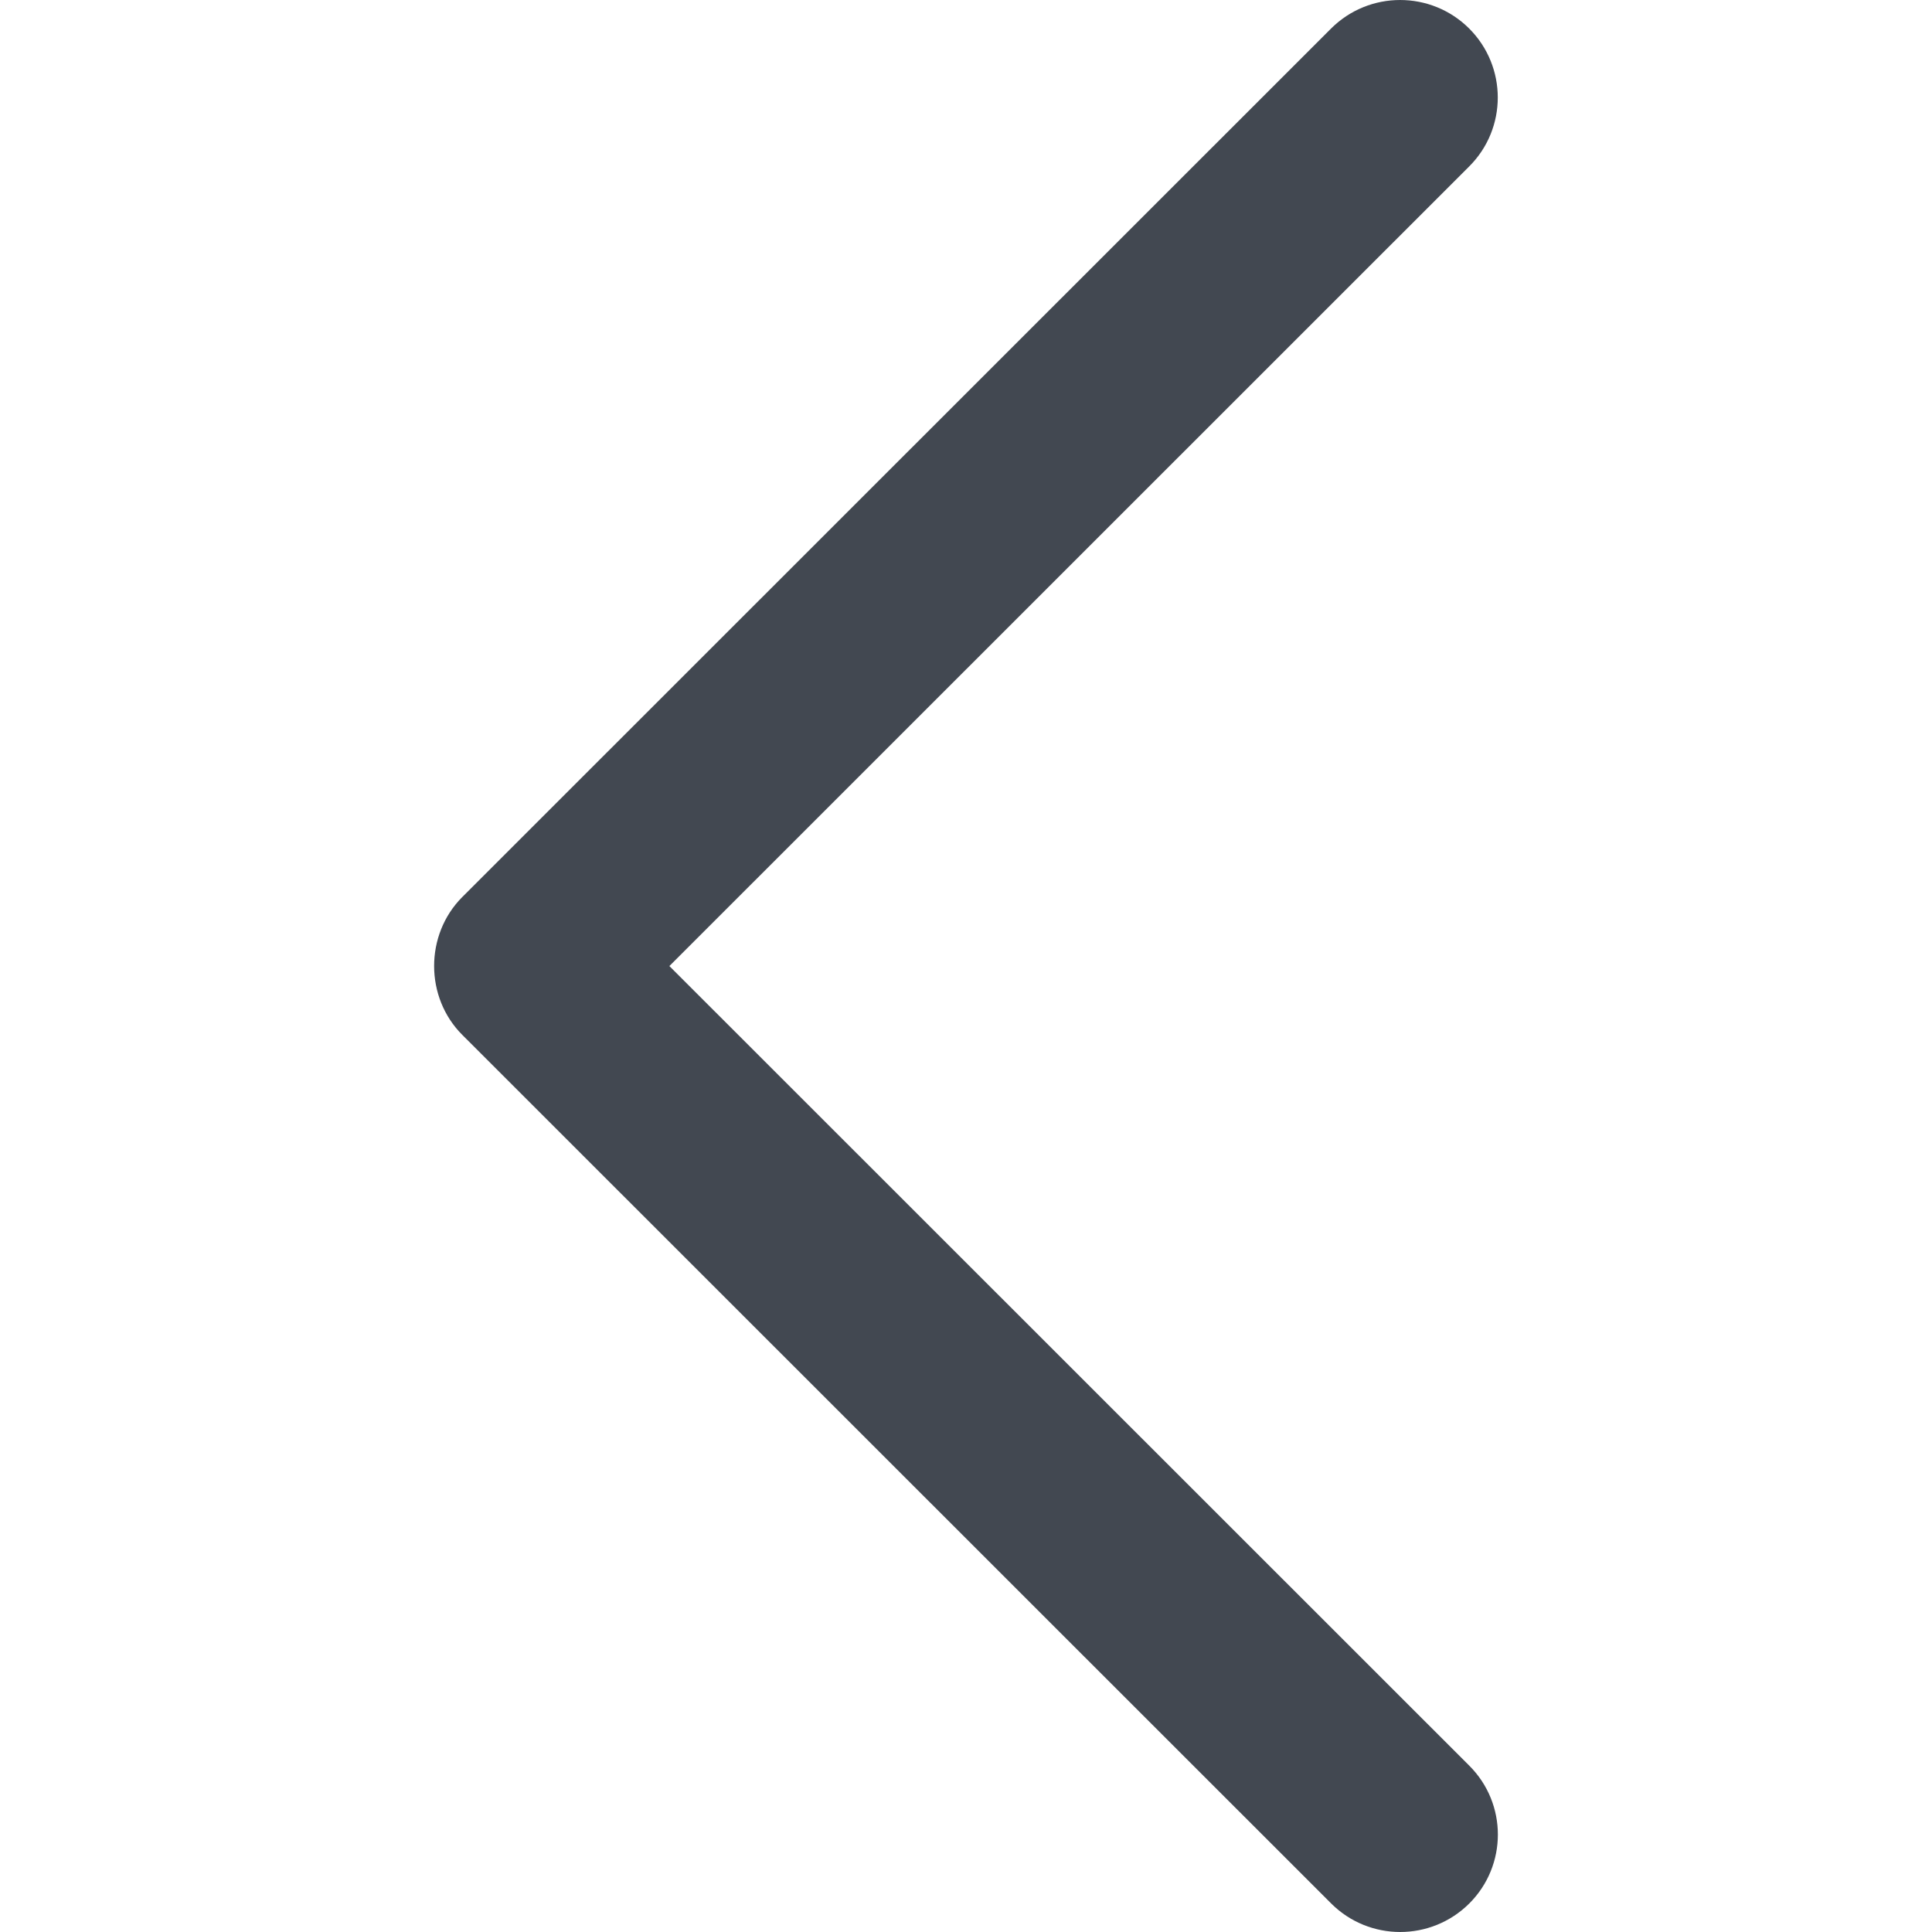
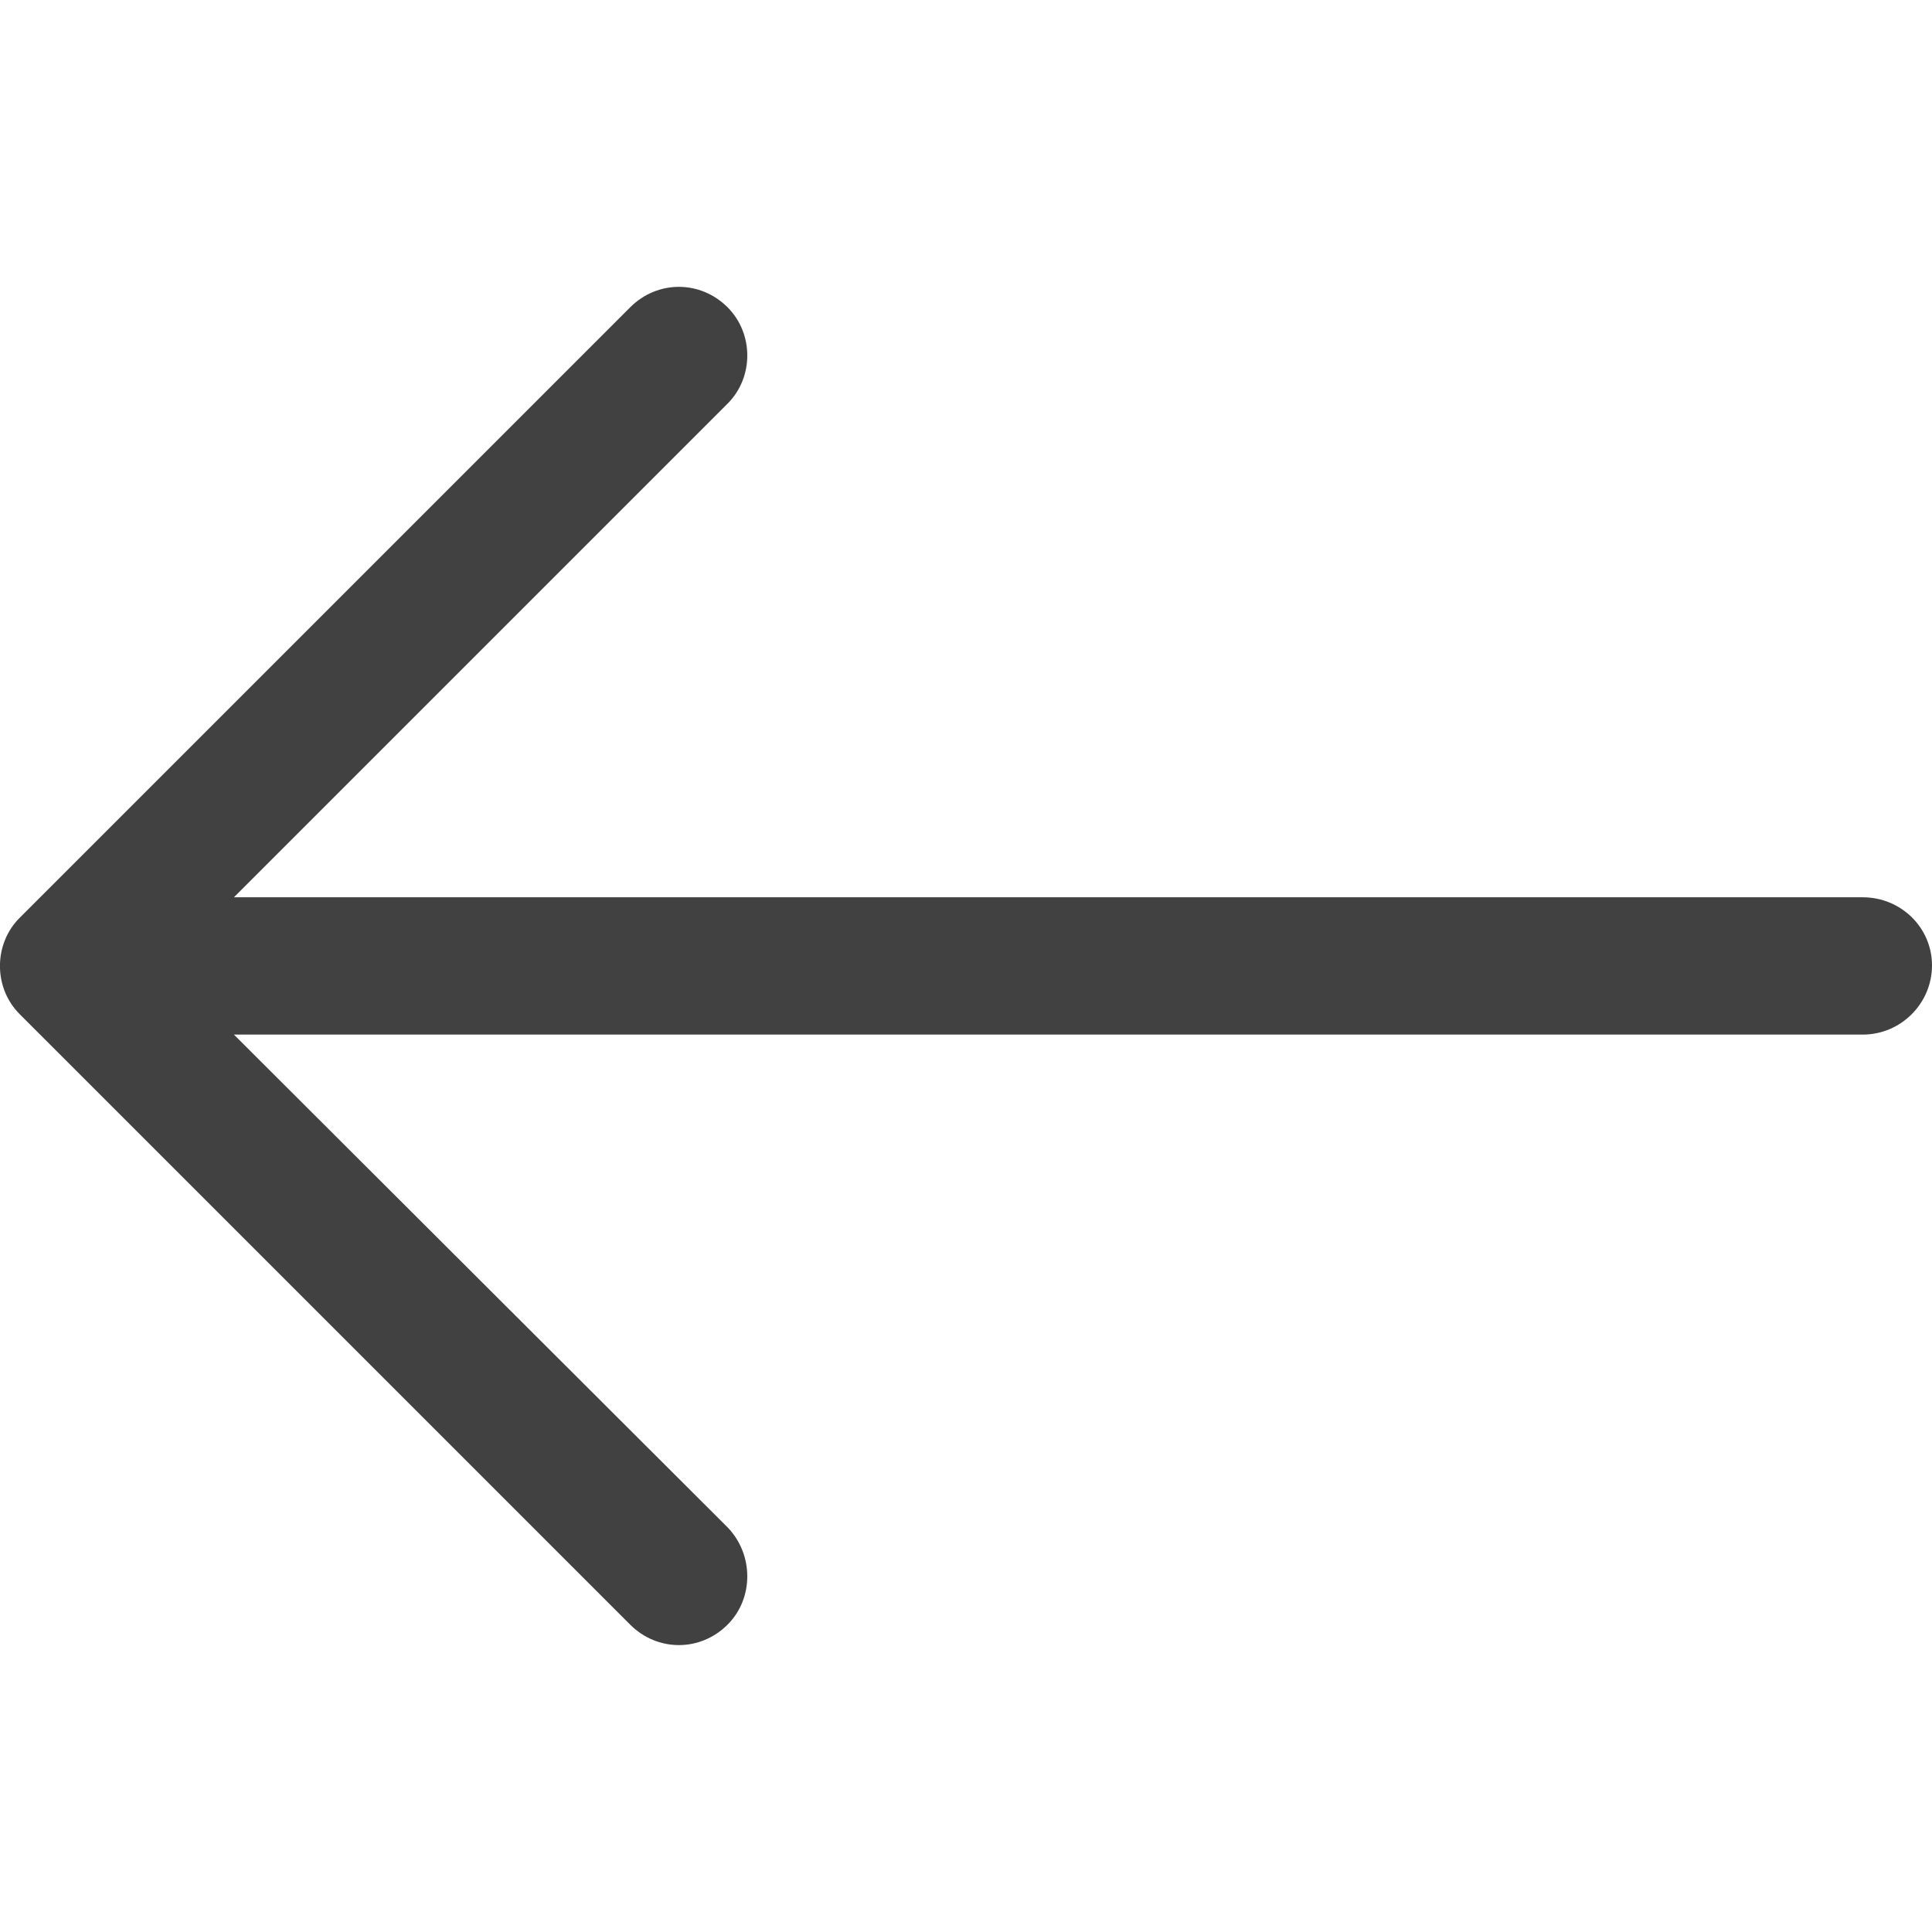
- <svg xmlns="http://www.w3.org/2000/svg" version="1.1" id="Capa_1" x="0px" y="0px" viewBox="0 0 240.823 240.823" style="enable-background:new 0 0 240.823 240.823;" xml:space="preserve" width="512px" height="512px">
-   <g>
-     <path id="Chevron_Right" d="M57.633,129.007L165.93,237.268c4.752,4.74,12.451,4.74,17.215,0c4.752-4.74,4.752-12.439,0-17.179   l-99.707-99.671l99.695-99.671c4.752-4.74,4.752-12.439,0-17.191c-4.752-4.74-12.463-4.74-17.215,0L57.621,111.816   C52.942,116.507,52.942,124.327,57.633,129.007z" fill="#424851" />
-     <g>
- 	</g>
-     <g>
- 	</g>
-     <g>
- 	</g>
-     <g>
- 	</g>
-     <g>
- 	</g>
-     <g>
- 	</g>
-   </g>
+ <svg xmlns="http://www.w3.org/2000/svg" version="1.1" id="Capa_1" x="0px" y="0px" viewBox="0 0 31.494 31.494" style="enable-background:new 0 0 31.494 31.494;" xml:space="preserve" width="512px" height="512px">
+   <path d="M10.273,5.009c0.444-0.444,1.143-0.444,1.587,0c0.429,0.429,0.429,1.143,0,1.571l-8.047,8.047h26.554  c0.619,0,1.127,0.492,1.127,1.111c0,0.619-0.508,1.127-1.127,1.127H3.813l8.047,8.032c0.429,0.444,0.429,1.159,0,1.587  c-0.444,0.444-1.143,0.444-1.587,0l-9.952-9.952c-0.429-0.429-0.429-1.143,0-1.571L10.273,5.009z" fill="#414141" />
  <g>
</g>
  <g>
</g>
  <g>
</g>
  <g>
</g>
  <g>
</g>
  <g>
</g>
  <g>
</g>
  <g>
</g>
  <g>
</g>
  <g>
</g>
  <g>
</g>
  <g>
</g>
  <g>
</g>
  <g>
</g>
  <g>
</g>
</svg>
